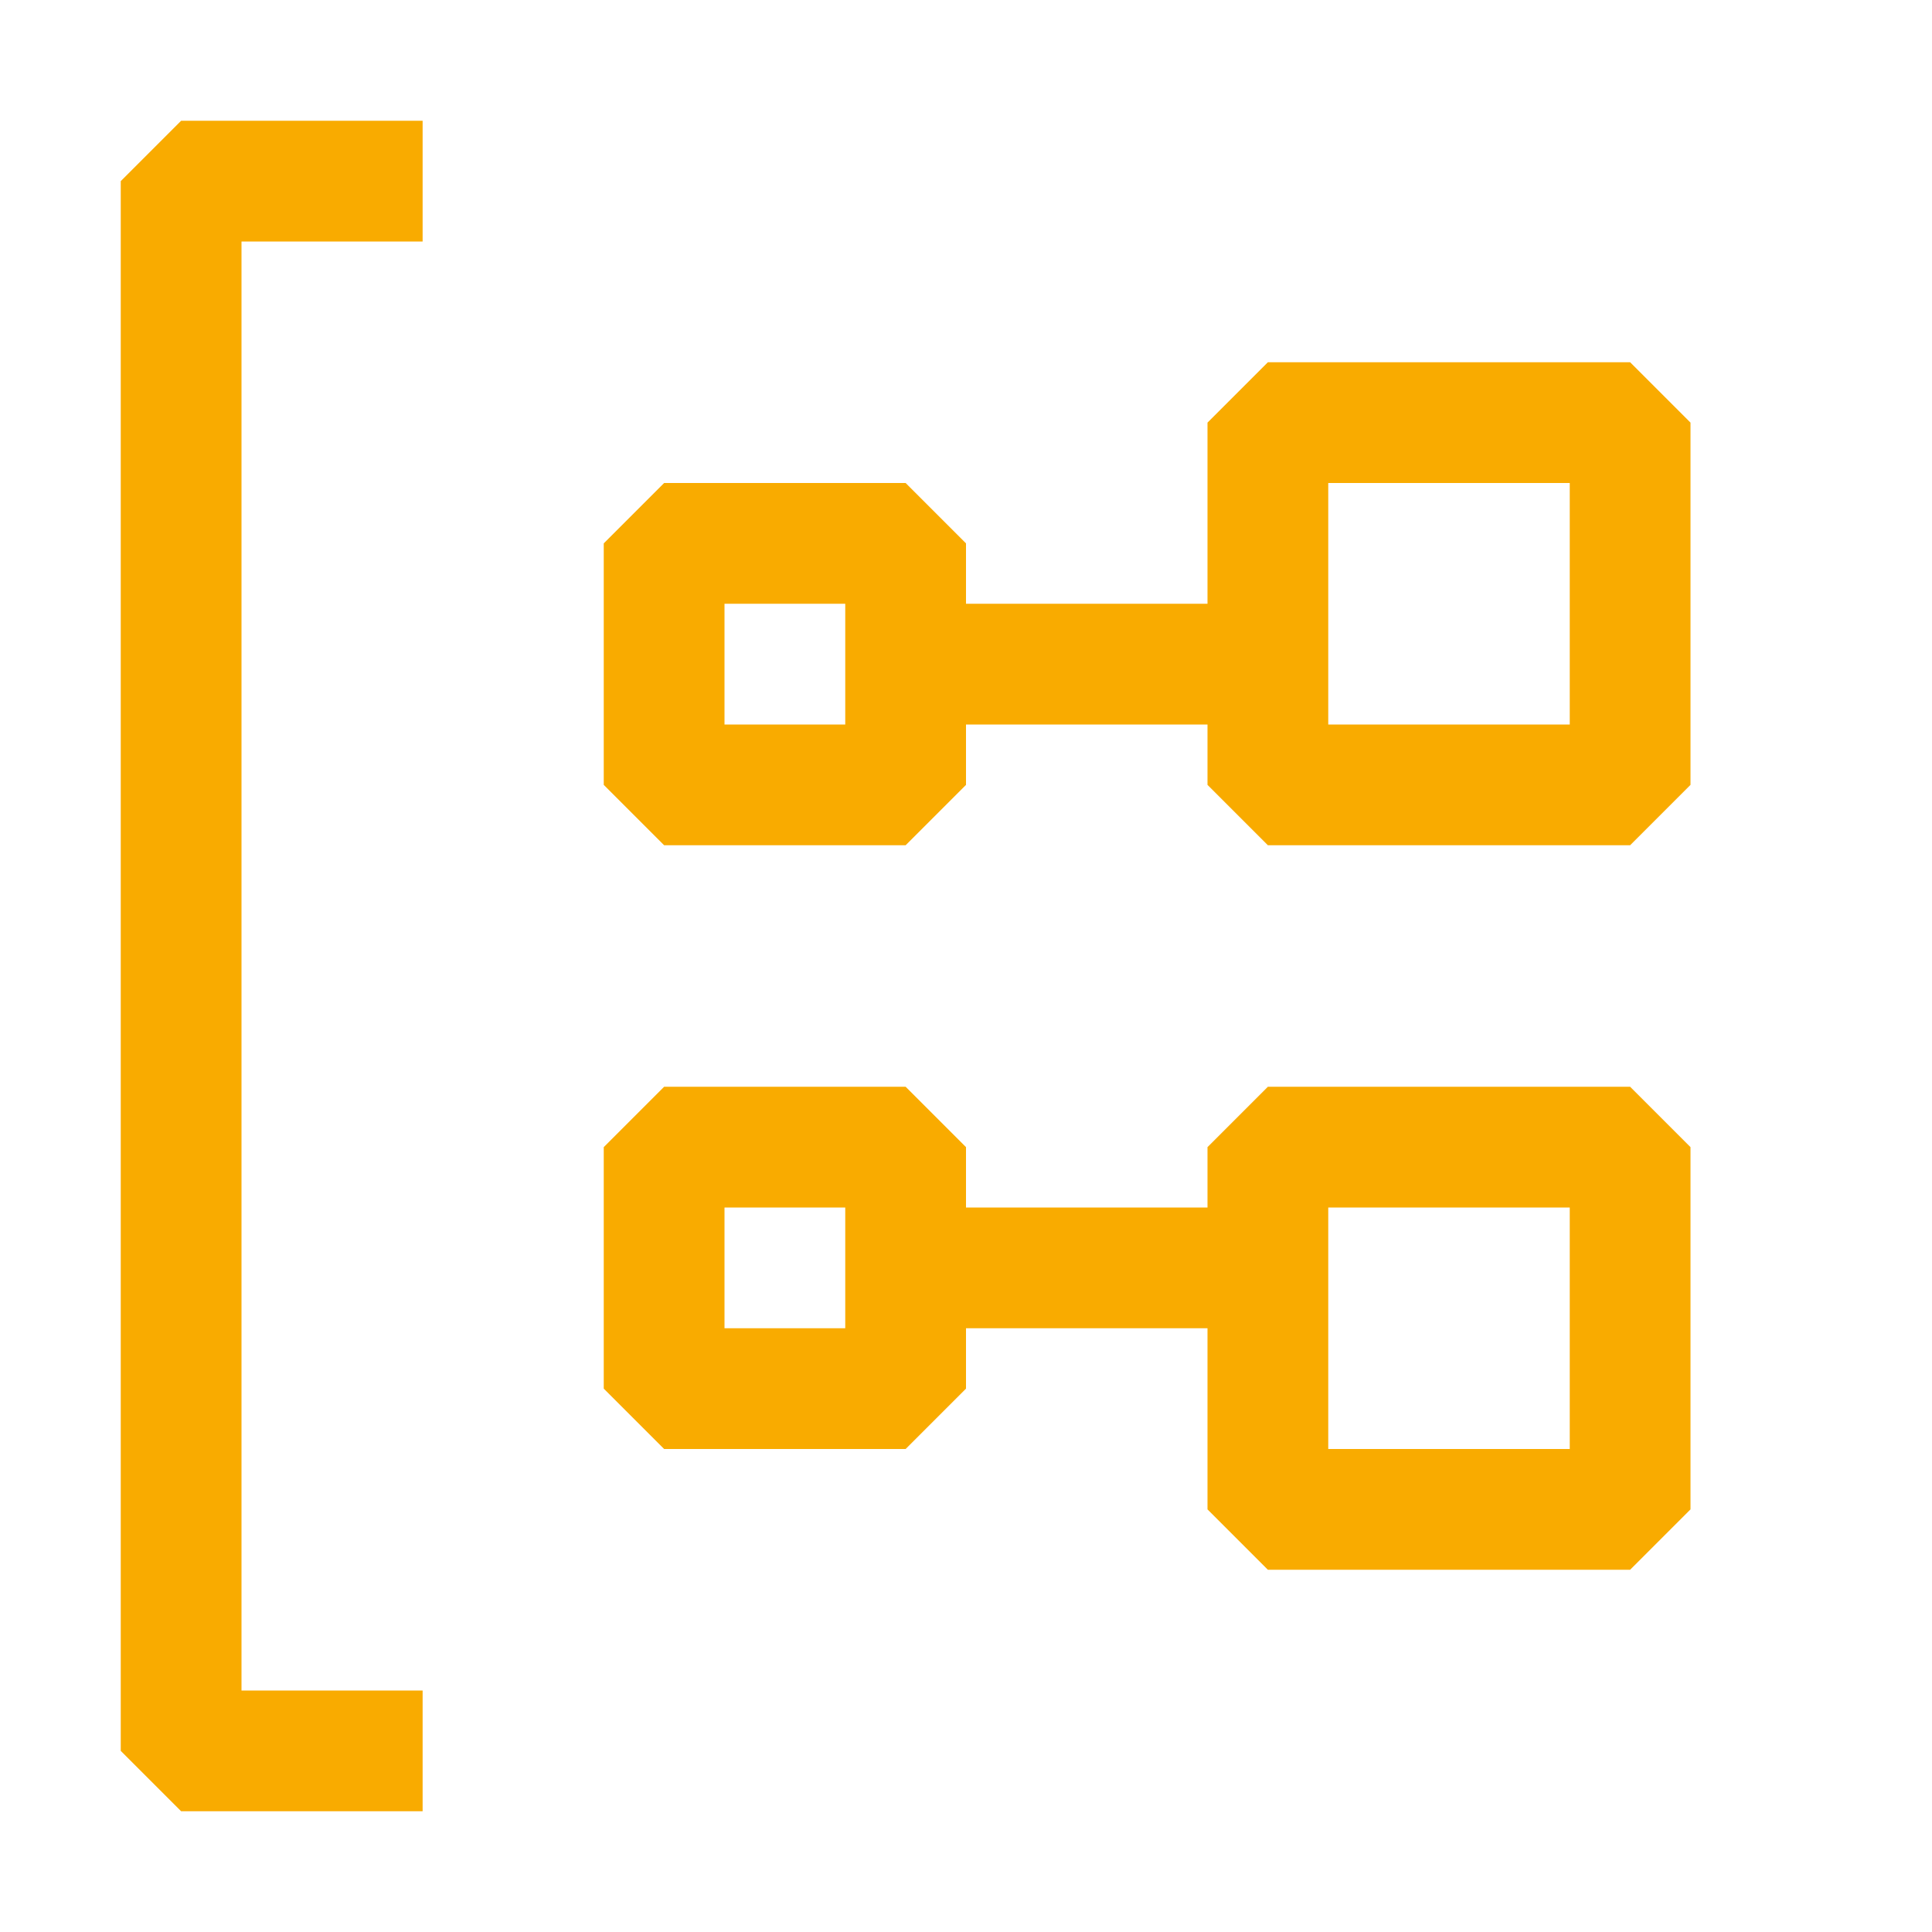
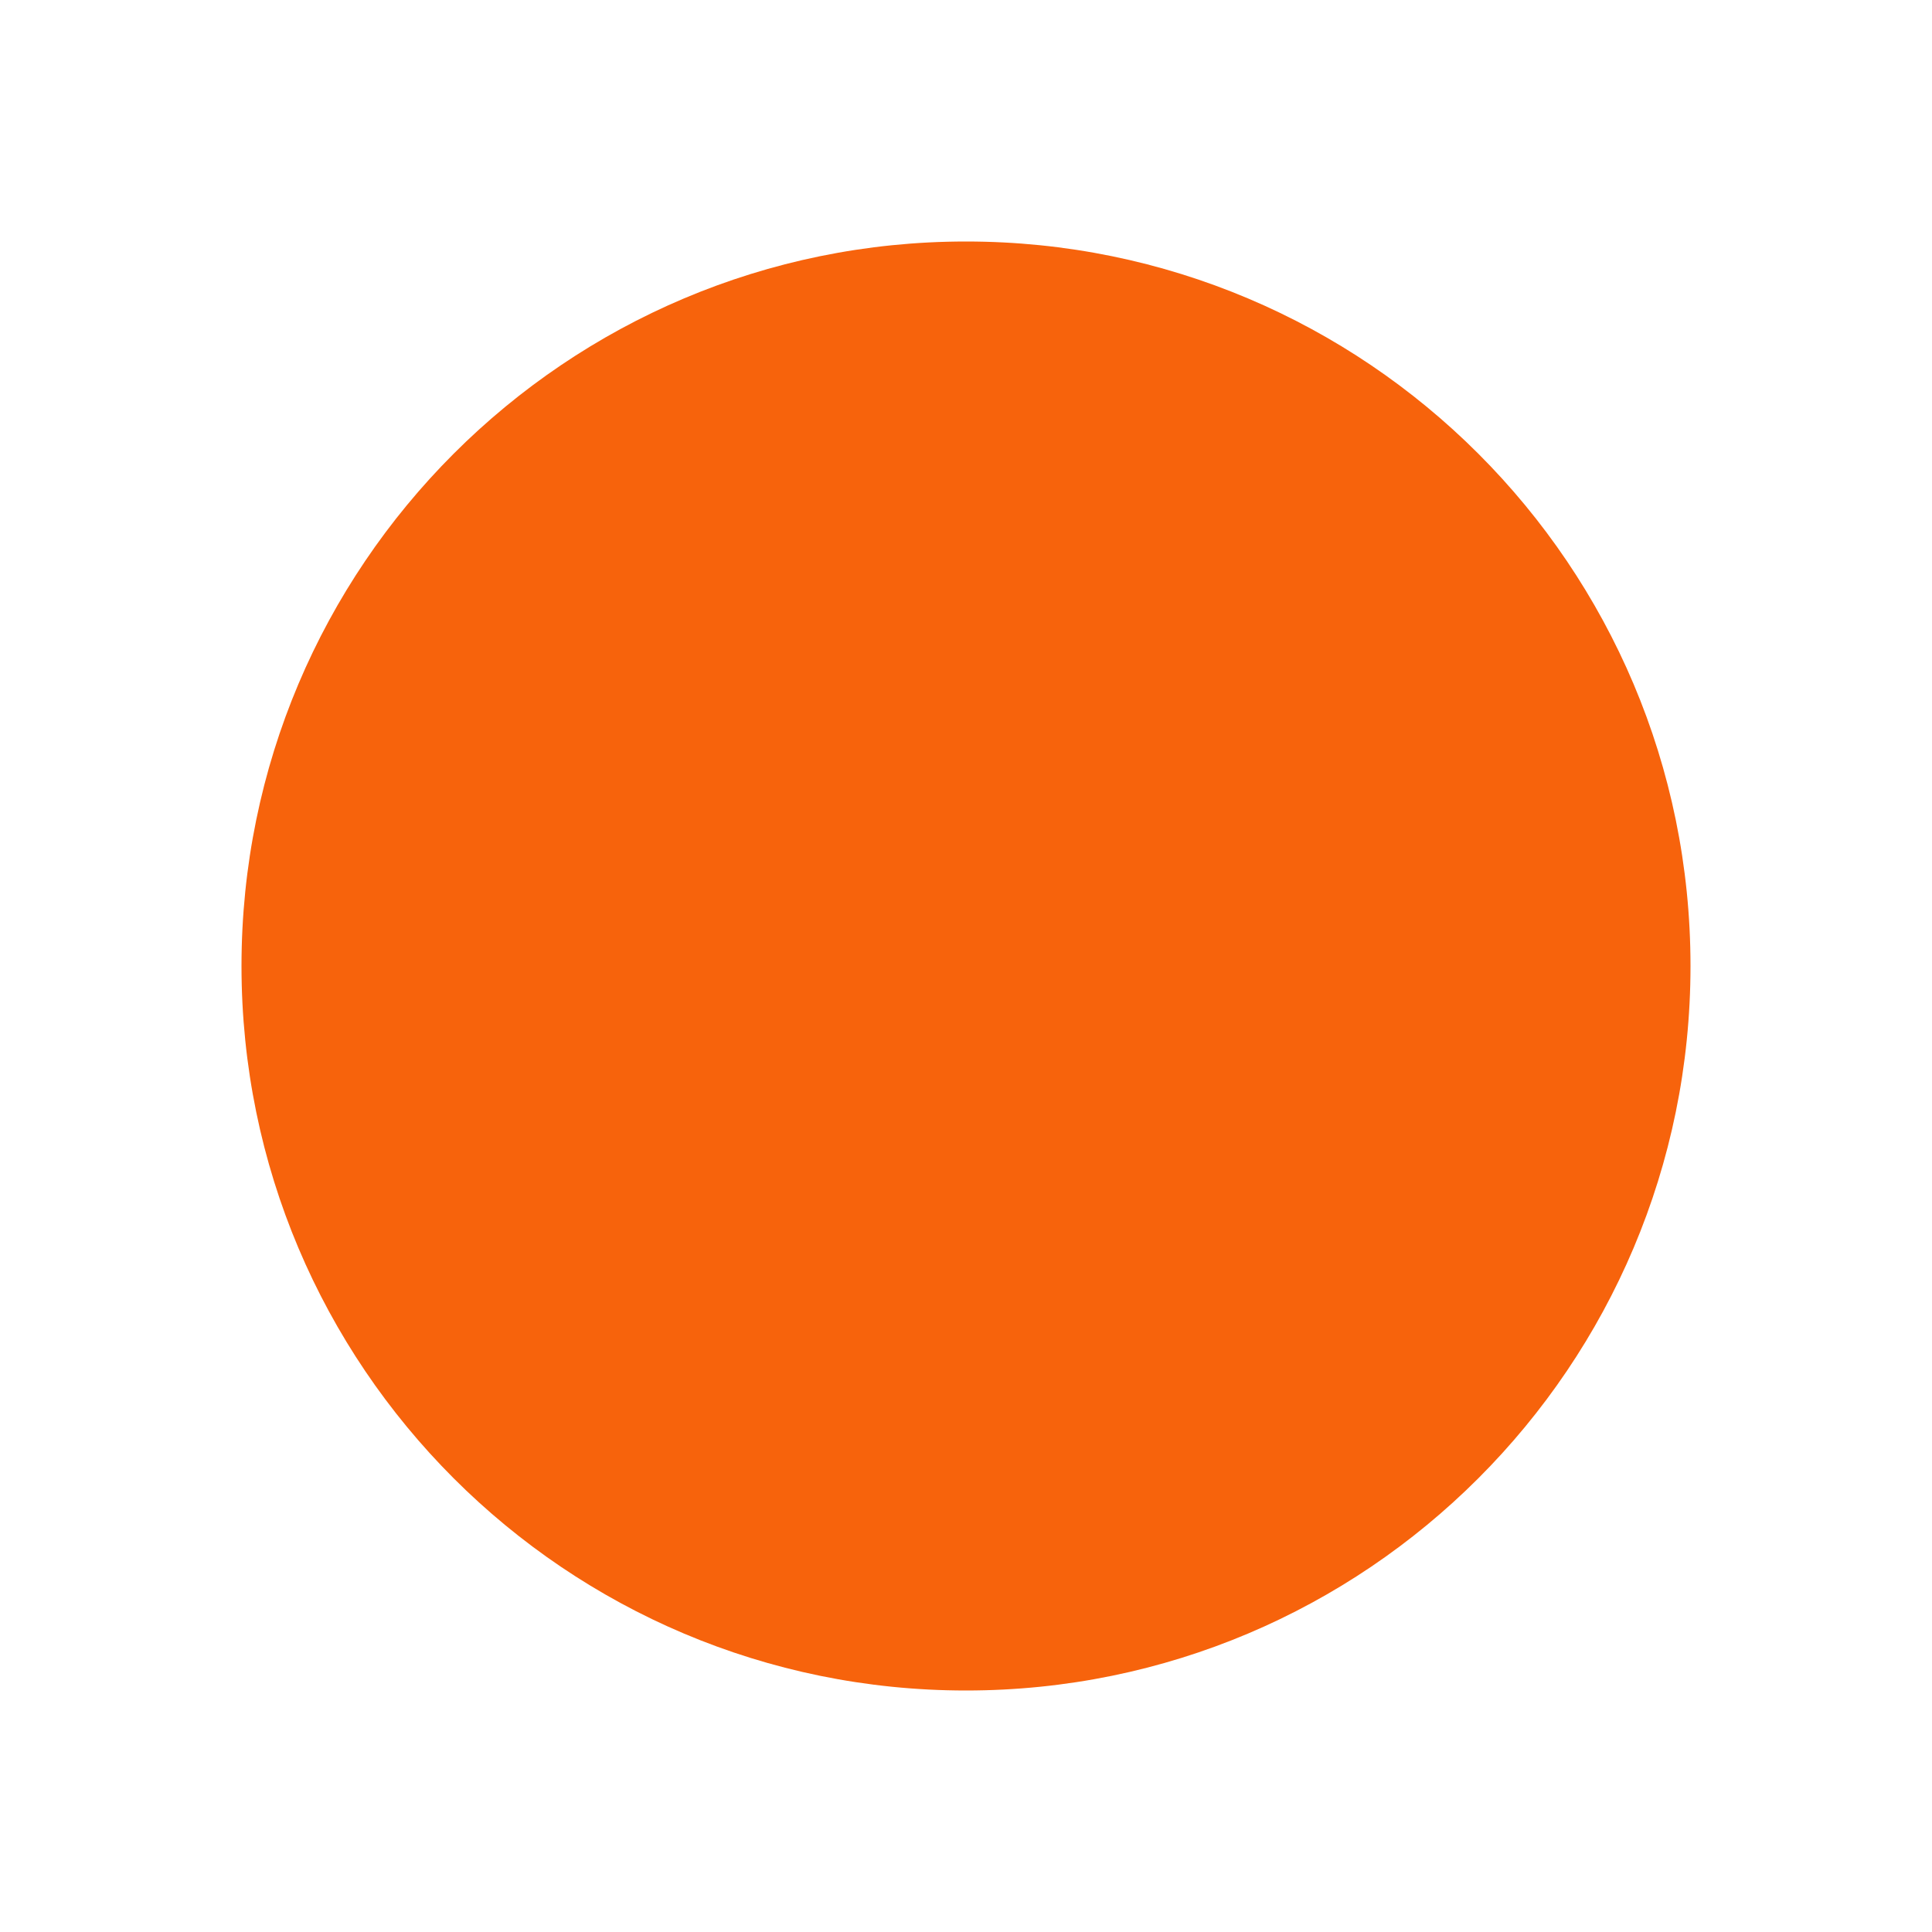
- <svg xmlns="http://www.w3.org/2000/svg" width="16" height="16" viewBox="0 0 16 16" fill="#F9AB00">
-   <path fill="#F9AB00" fill-rule="evenodd" d="M1.5 1h2v1H2v12h1.5v1h-2l-.5-.5v-13zm6 6h-2L5 6.5v-2l.5-.5h2l.5.5v2zM6 6h1V5H6zm7.5 1h-3l-.5-.5v-3l.5-.5h3l.5.5v3zM11 6h2V4h-2zm-3.5 6h-2l-.5-.5v-2l.5-.5h2l.5.5v2zM6 11h1v-1H6zm7.5 2h-3l-.5-.5v-3l.5-.5h3l.5.5v3zM11 12h2v-2h-2zm-1-2H8v1h2zm0-5H8v1h2z" clip-rule="evenodd" />
+ <svg xmlns="http://www.w3.org/2000/svg" width="800px" height="800px" viewBox="0 0 24 24" fill="none">
+   <path d="M12 21C16.971 21 21 16.971 21 12C21 7.029 16.971 3 12 3C7.029 3 3 7.029 3 12C3 16.971 7.029 21 12 21Z" fill="#F7630C" />
</svg>
